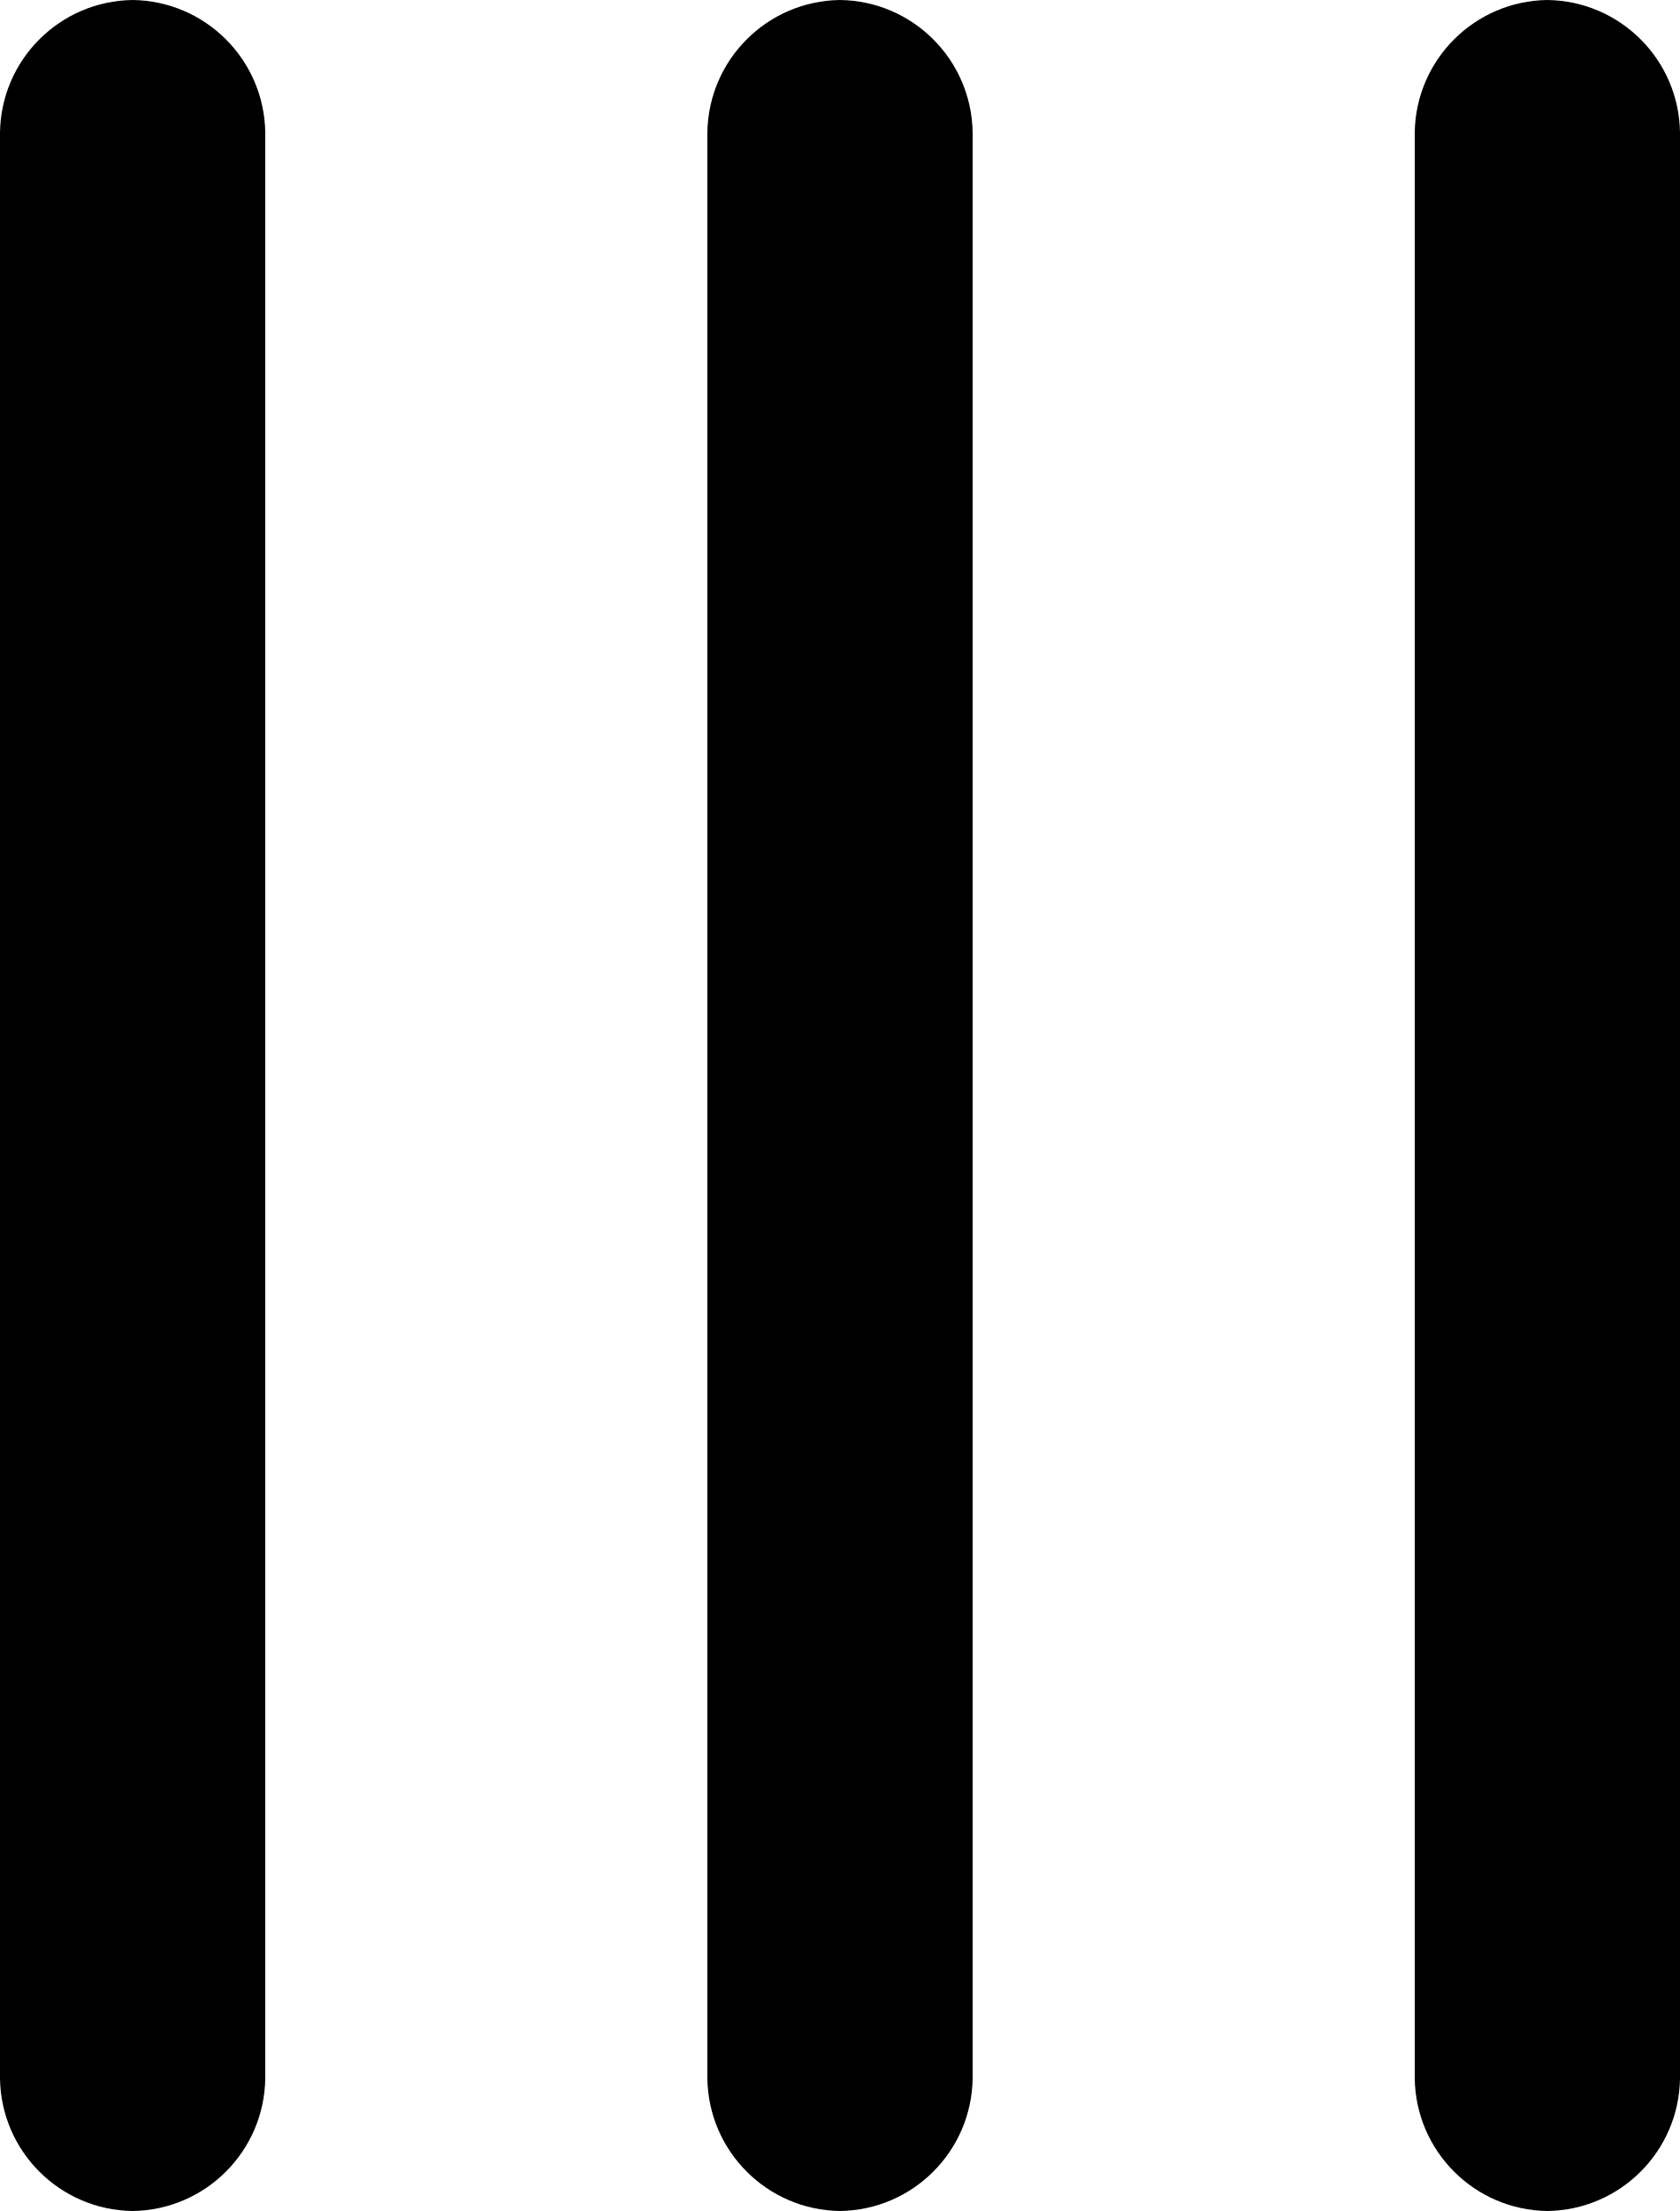
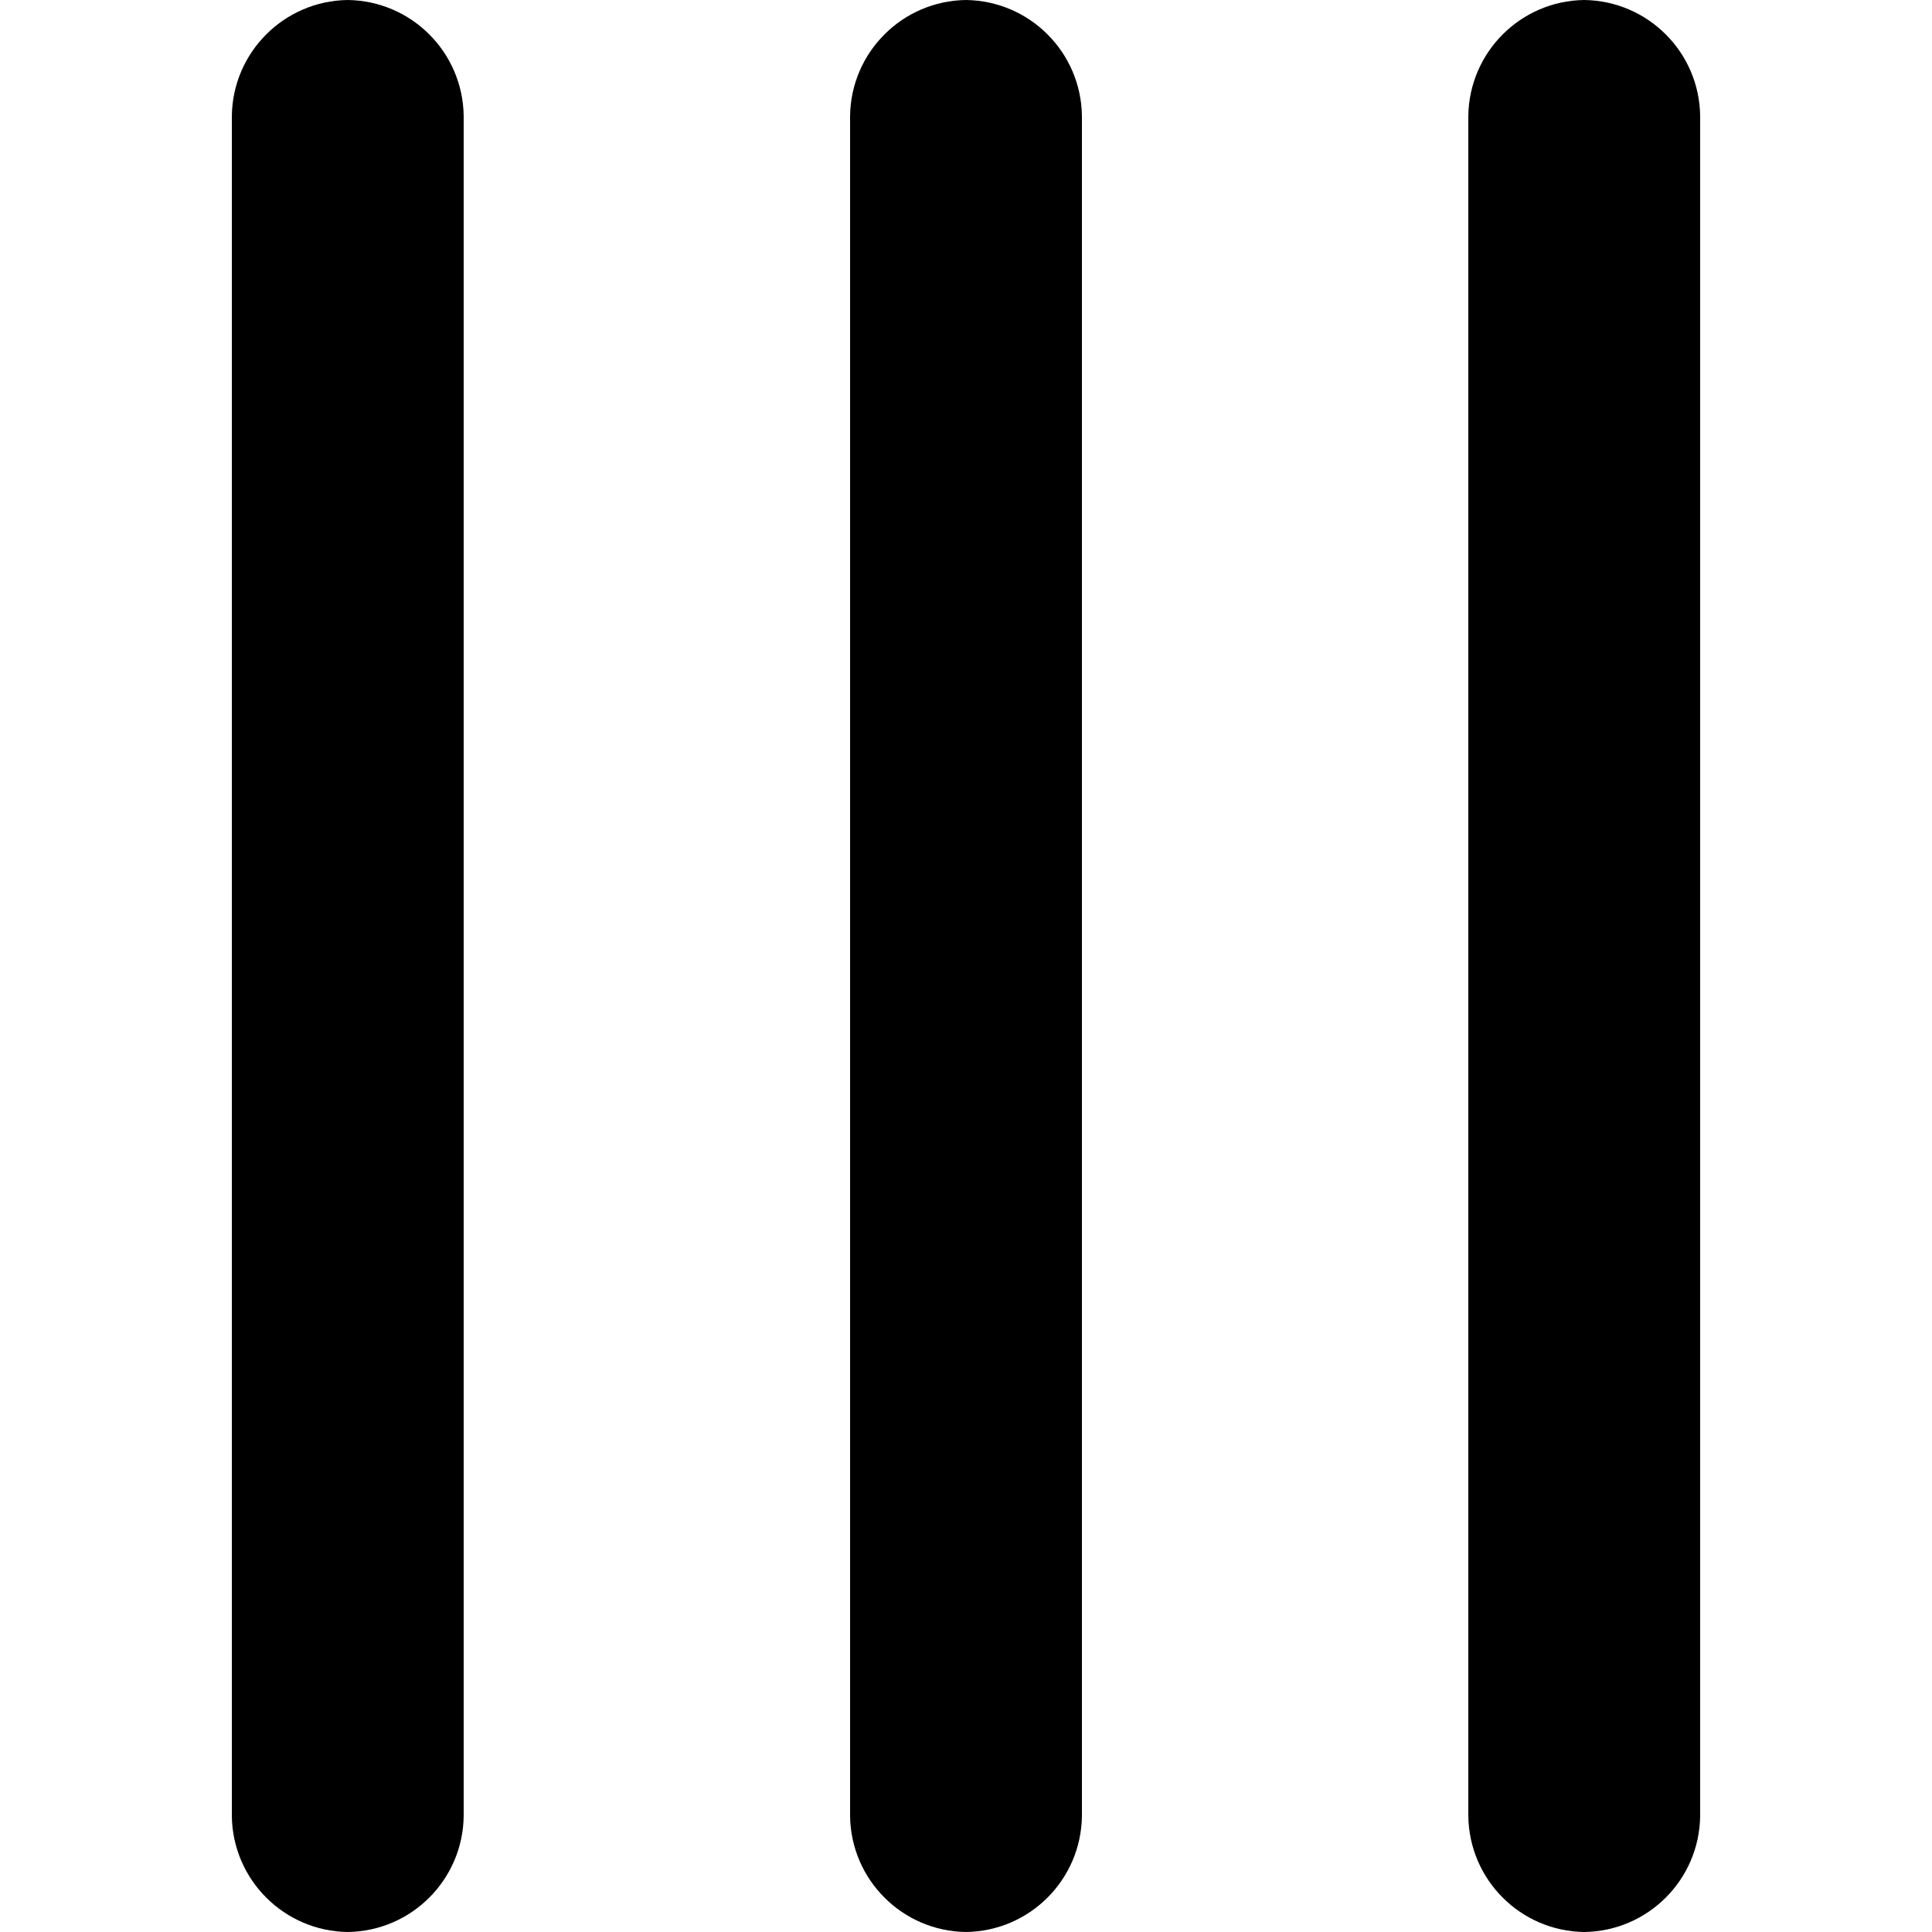
- <svg xmlns="http://www.w3.org/2000/svg" class="icon icon-col-3" viewBox="0 0 9.5 12.5">
+ <svg xmlns="http://www.w3.org/2000/svg" width="100" height="100" class="icon icon-col-3" viewBox="0 0 9.5 12.5">
  <defs />
  <g id="Layer_2" data-name="Layer 2">
    <g id="Layer_1-2" data-name="Layer 1">
      <g id="shop_page" data-name="shop page">
        <g id="Group-16">
          <path id="Rectangle" d="M.75 0a.76.76 0 01.75.75v11a.76.76 0 01-.75.75.76.76 0 01-.75-.75v-11A.76.76 0 01.75 0z" />
          <path id="Rectangle-2" d="M4.75 0a.76.76 0 01.75.75v11a.76.76 0 01-.75.75.76.76 0 01-.75-.75v-11A.76.76 0 014.75 0z" data-name="Rectangle" />
          <path id="Rectangle-3" d="M8.75 0a.76.76 0 01.75.75v11a.76.76 0 01-.75.75.76.76 0 01-.75-.75v-11A.76.76 0 018.75 0z" data-name="Rectangle" />
        </g>
      </g>
    </g>
  </g>
</svg>
